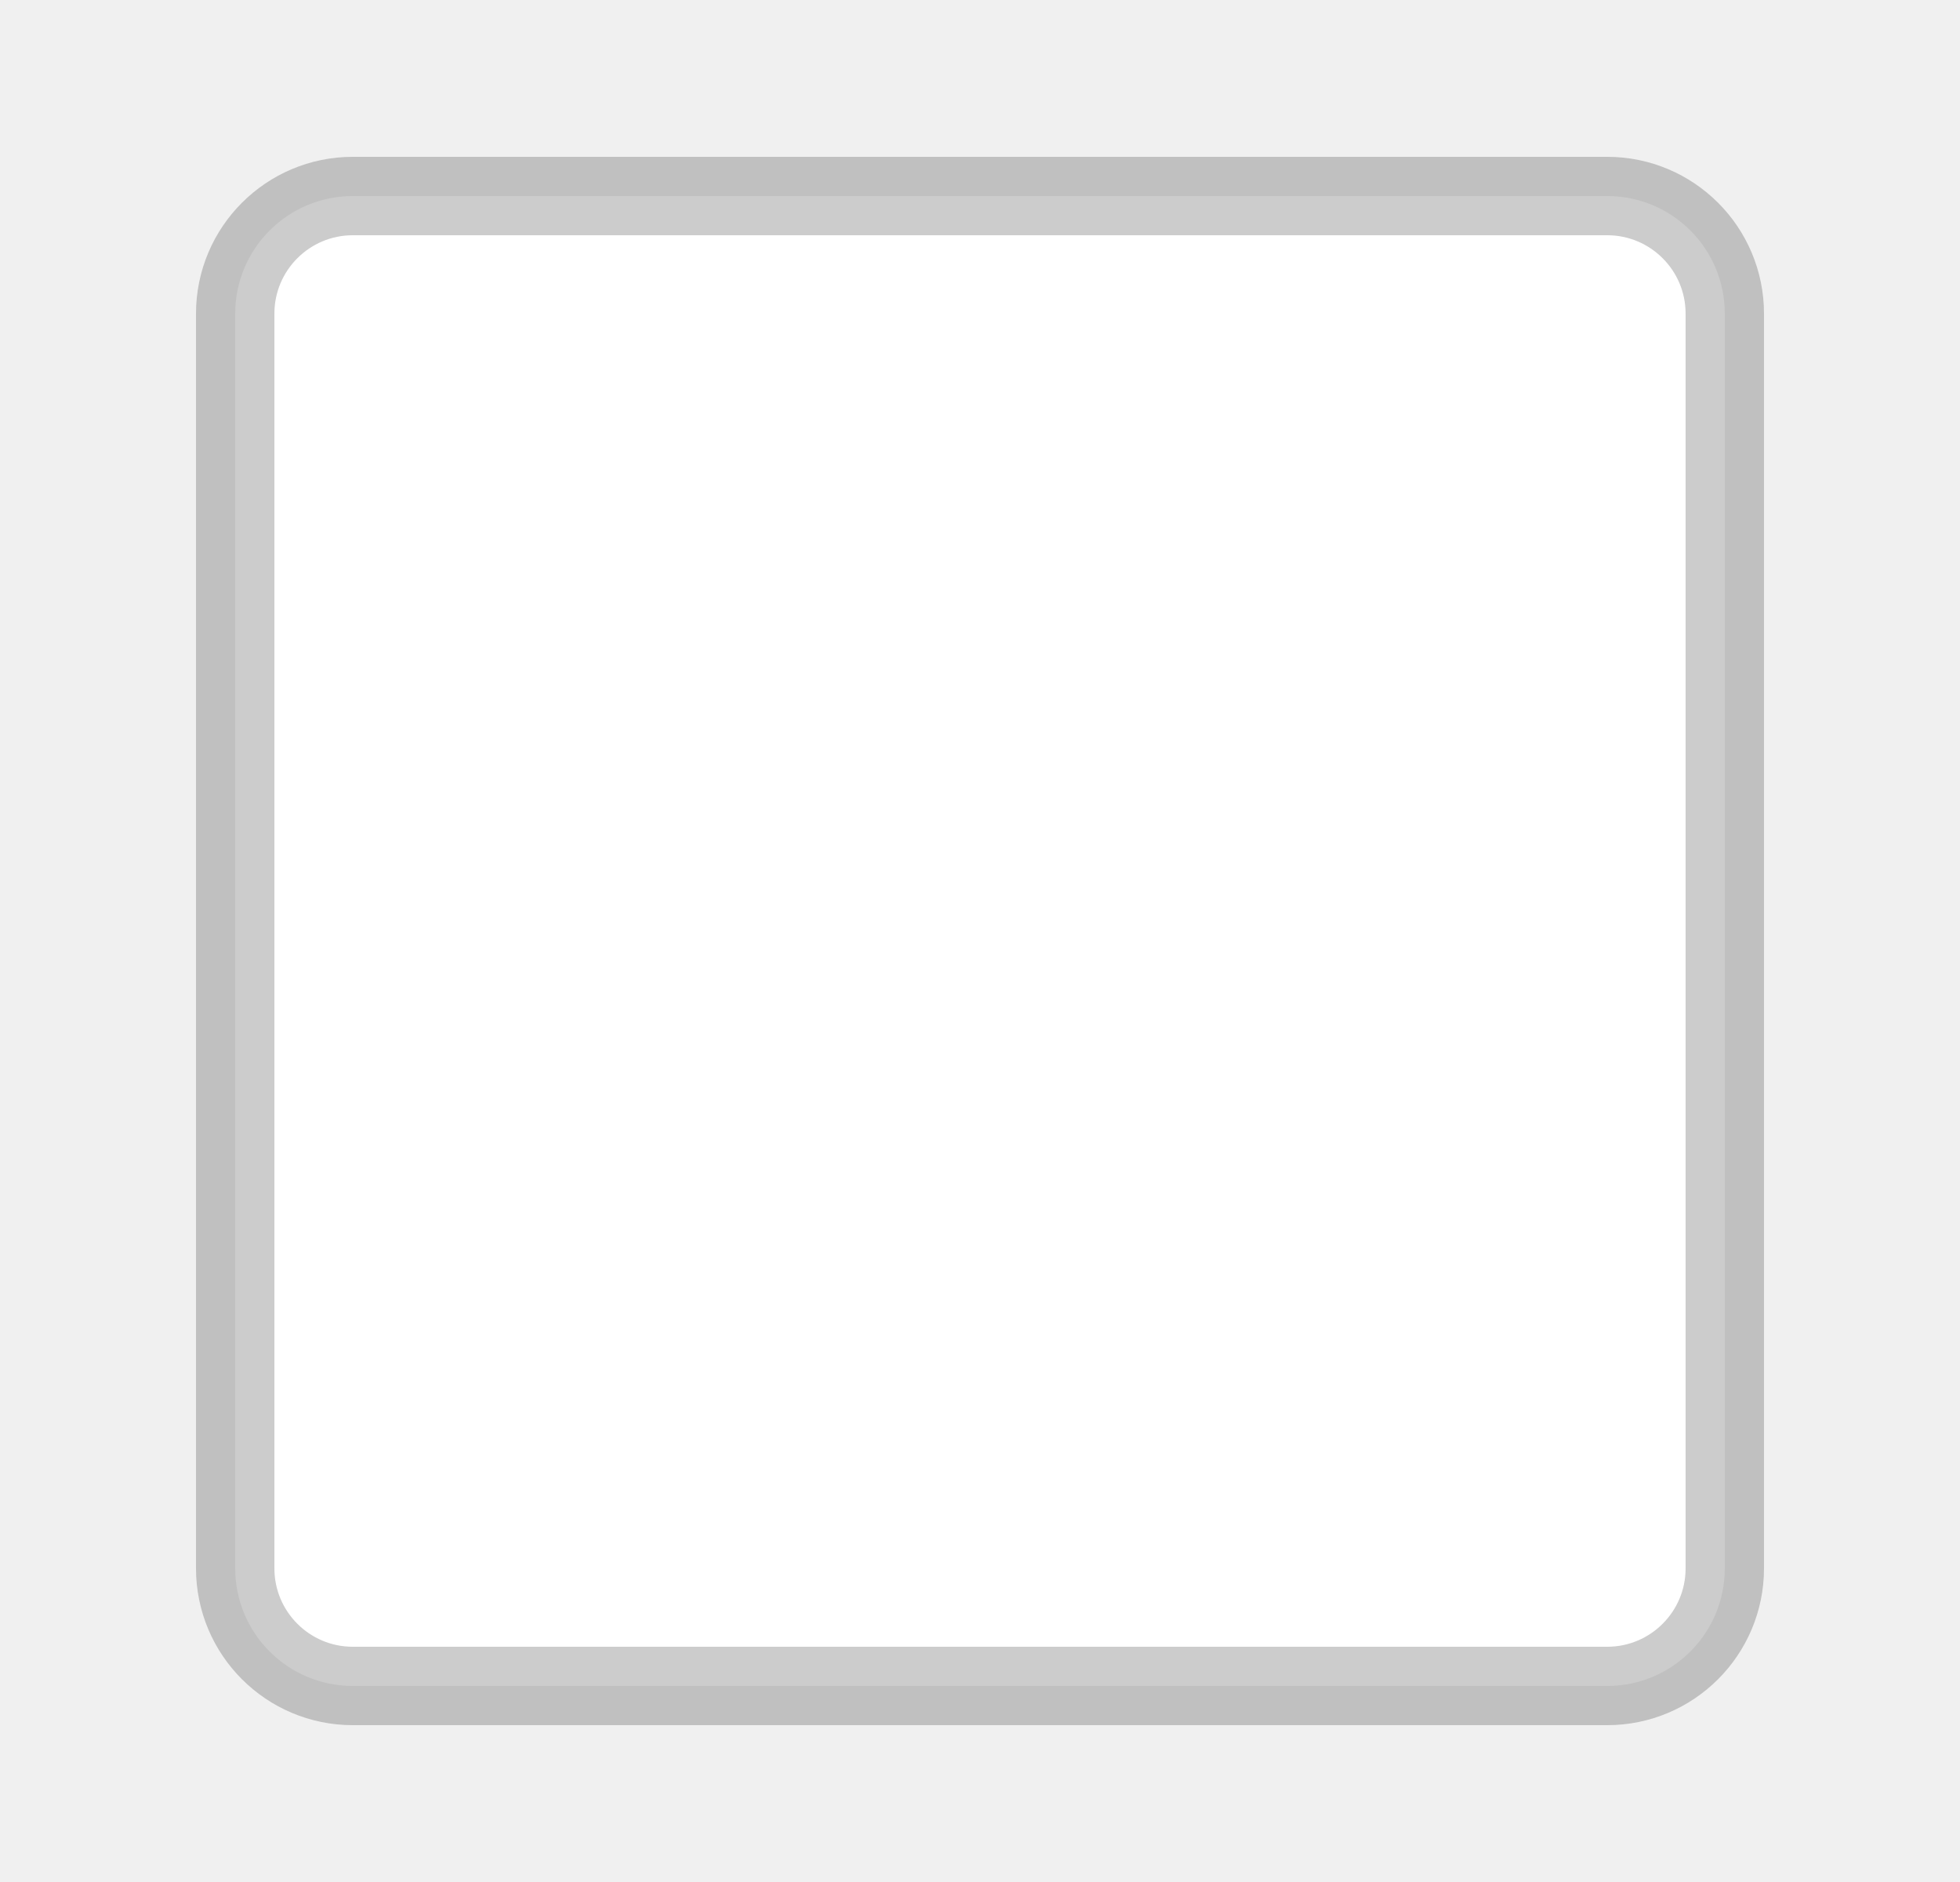
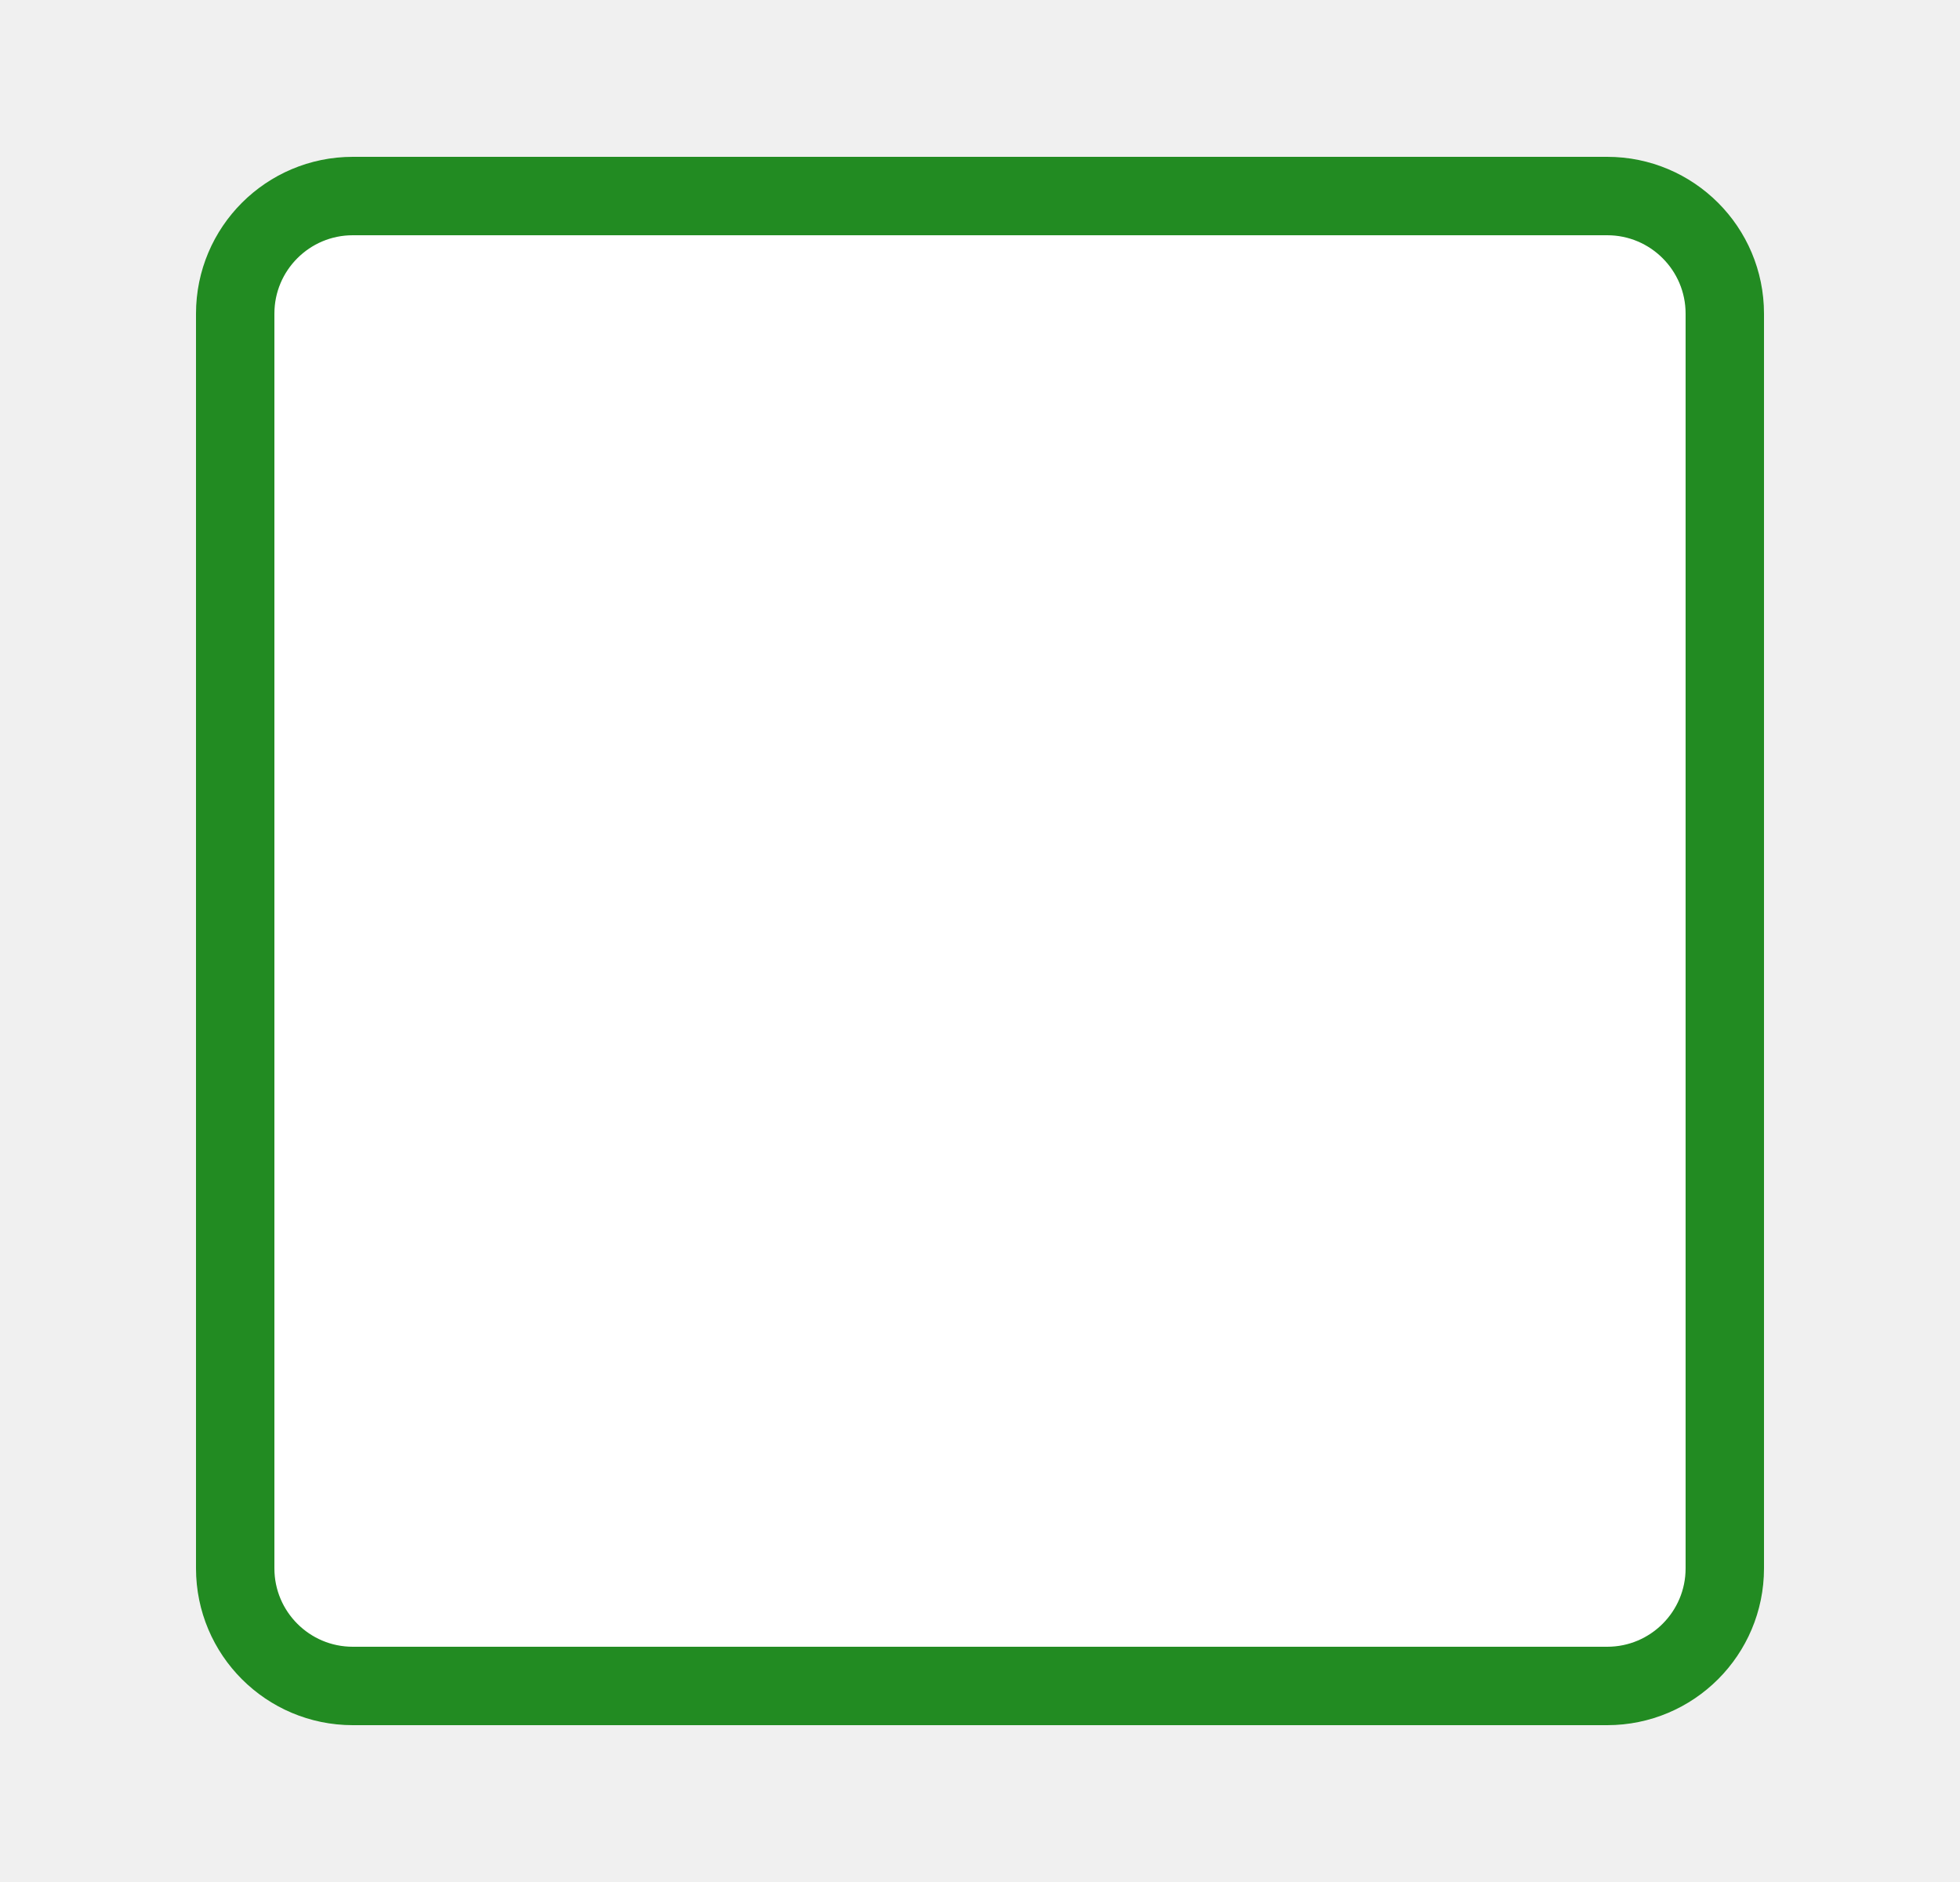
<svg xmlns="http://www.w3.org/2000/svg" width="25" height="24" viewBox="0 0 25 24" fill="none">
  <rect x="3" y="2.5" width="19" height="19" rx="1.5" fill="white" />
-   <rect x="3" y="2.5" width="19" height="19" rx="1.5" stroke="rgba(0, 0, 0, 0.2)" />
+   <rect x="3" y="2.5" width="19" height="19" rx="1.5" stroke="#228b22" />
</svg>
